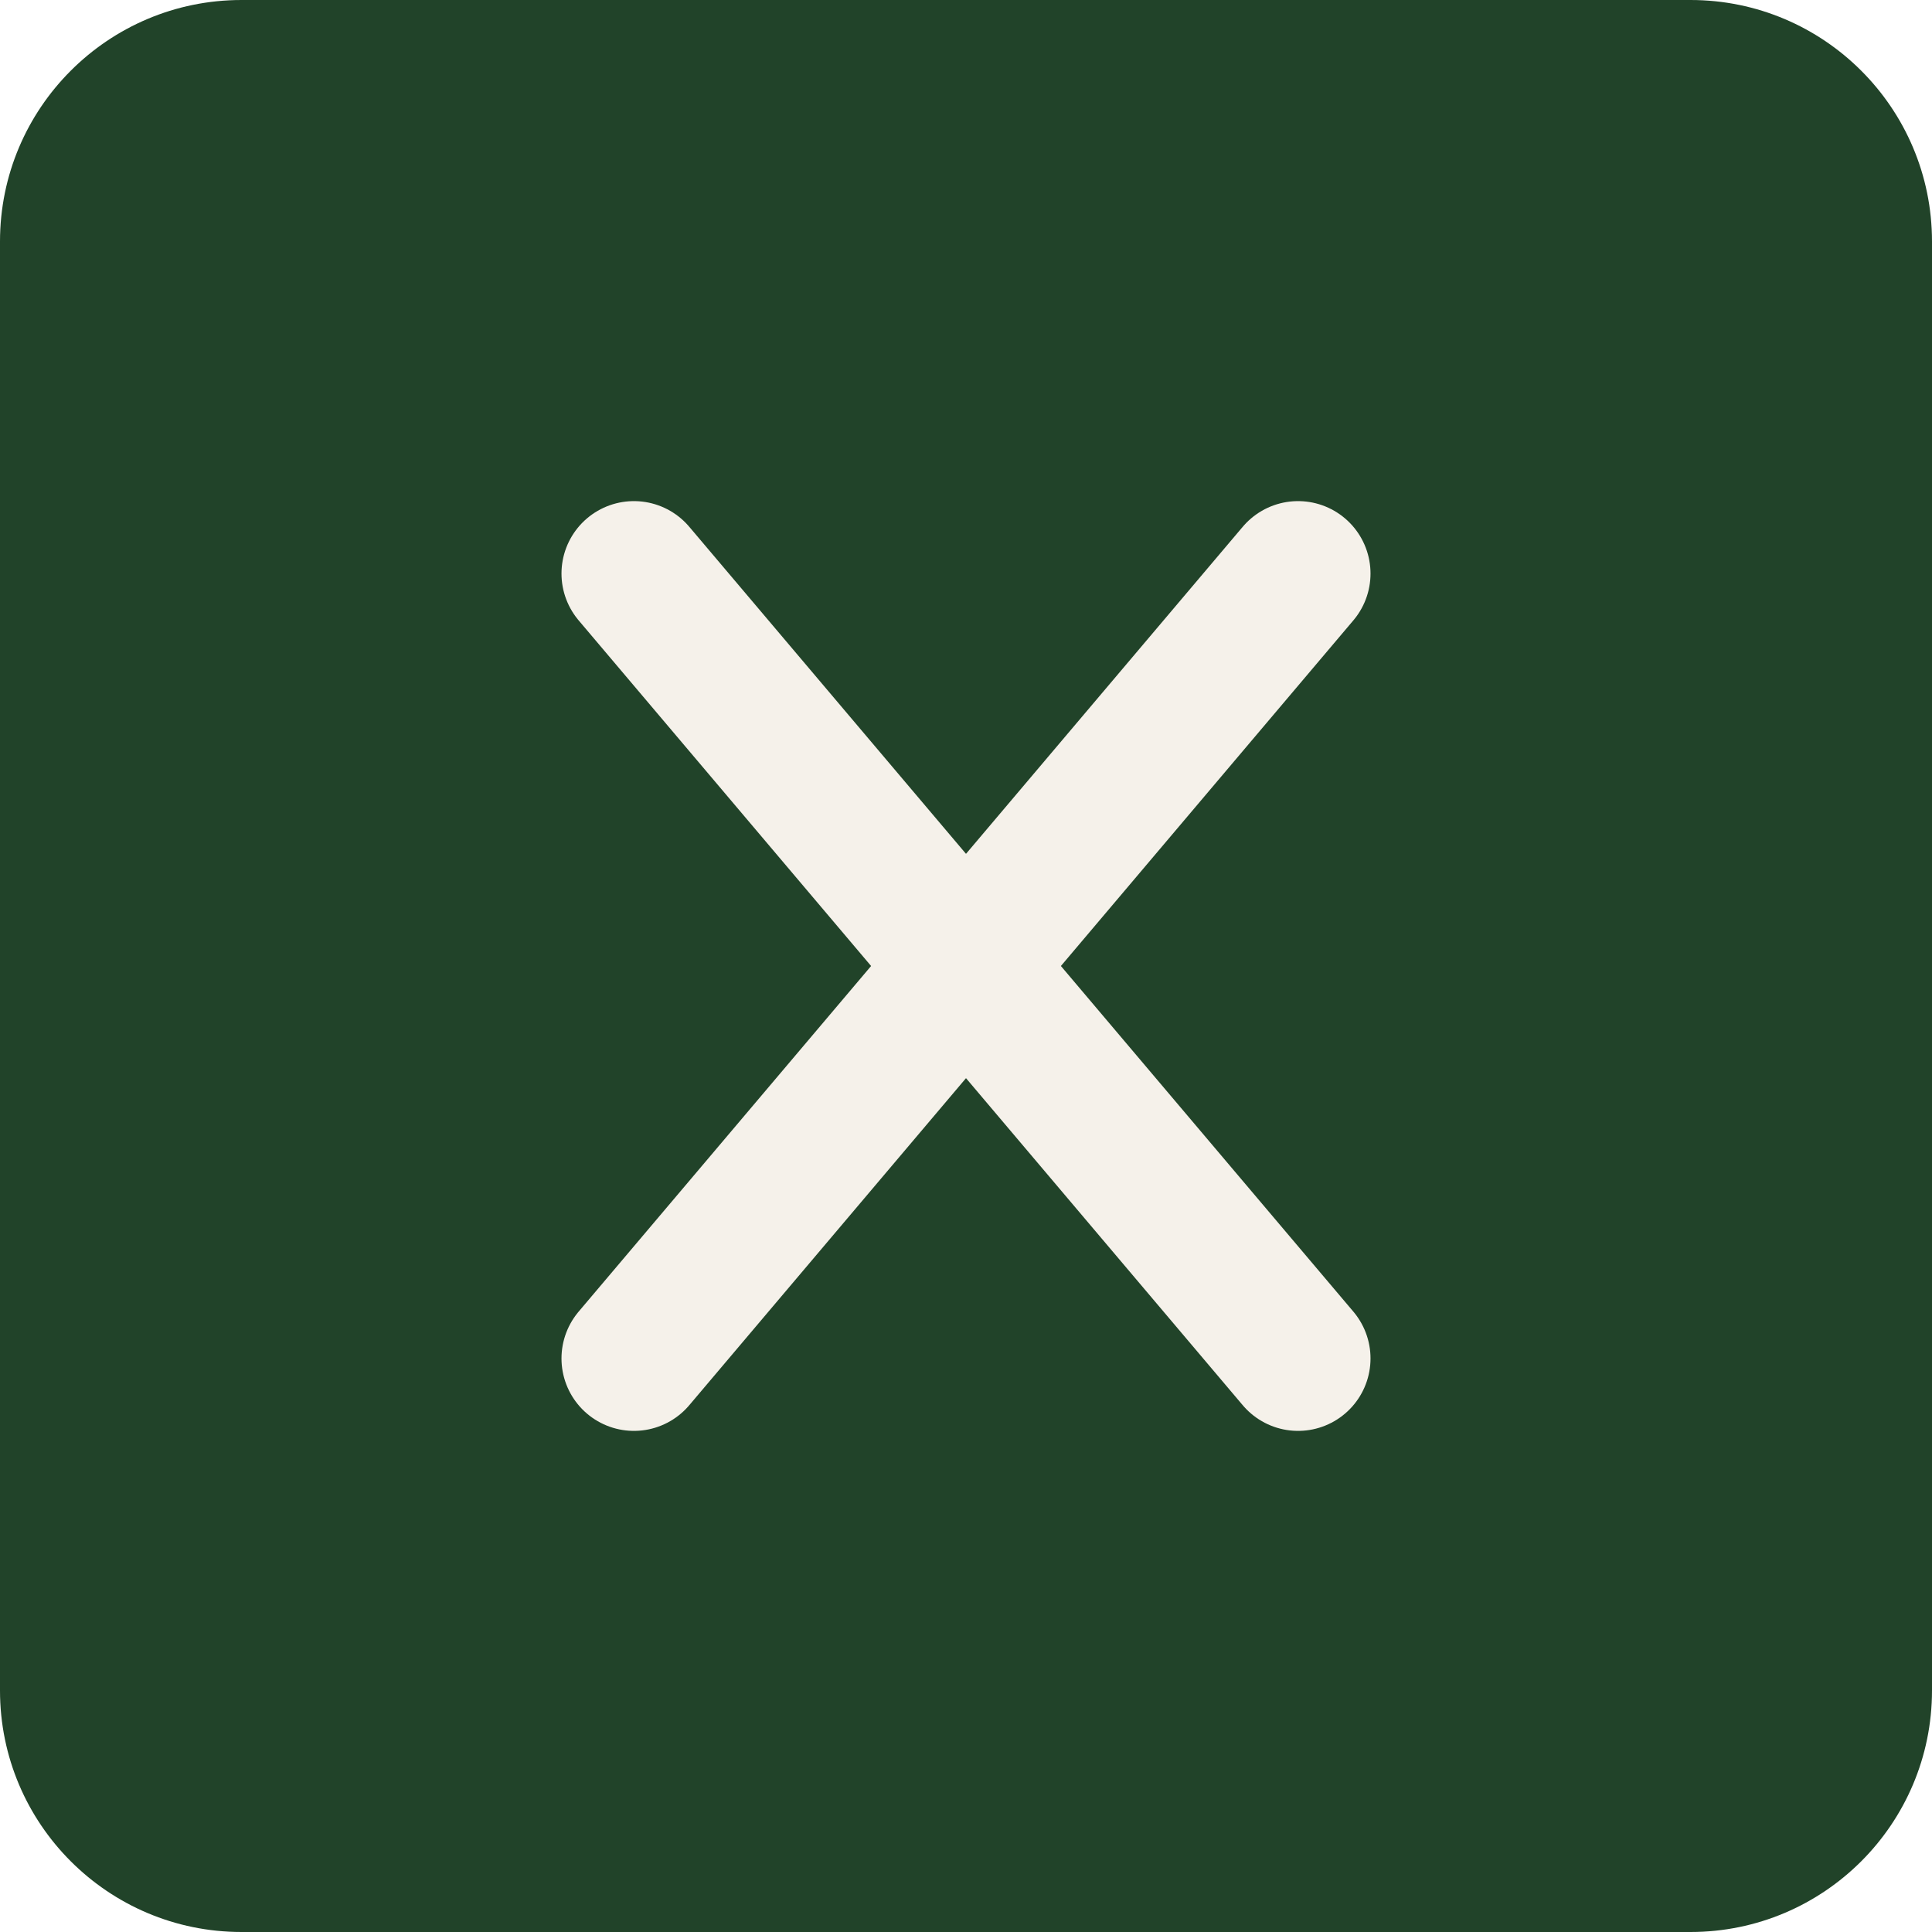
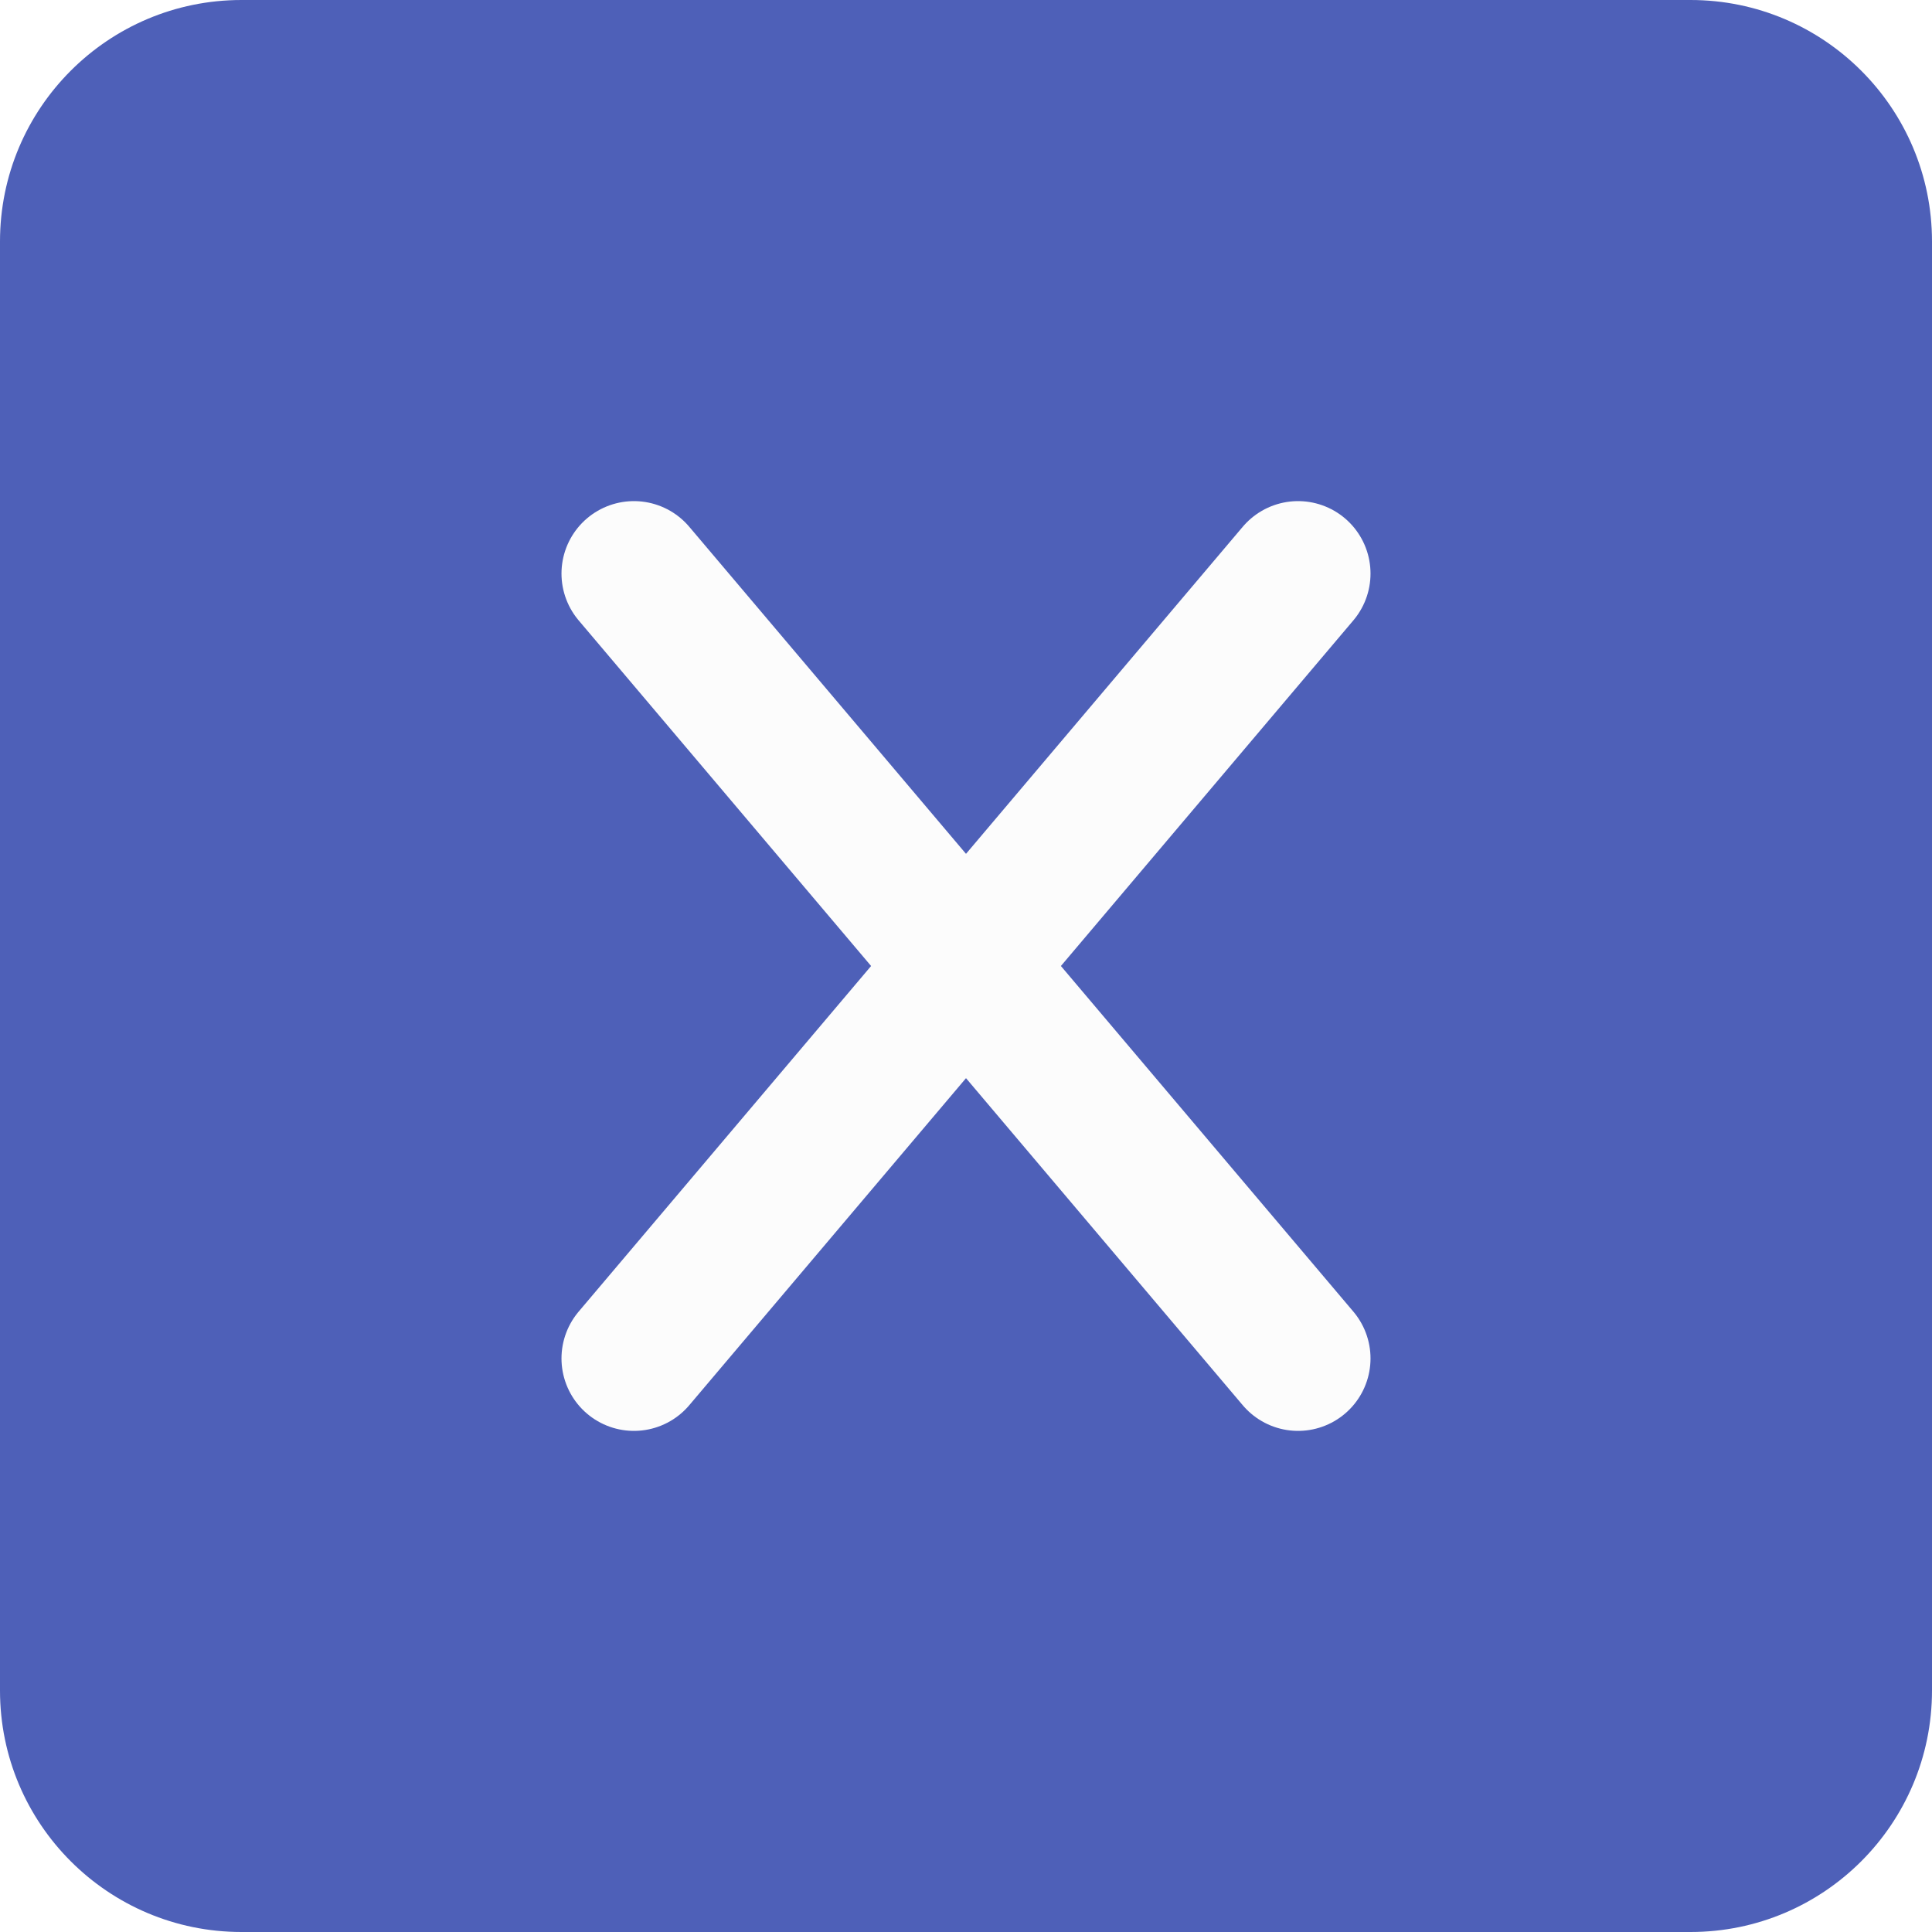
<svg xmlns="http://www.w3.org/2000/svg" viewBox="0 0 32 32">
-   <rect width="32" height="32" rx="4" fill="#214329" />
-   <path d="M10.5 9.5 21.5 22.5M21.5 9.5 10.5 22.5" stroke="#F5F1EA" stroke-width="2.4" stroke-linecap="round" />
+   <rect width="32" height="32" rx="4" fill="#4E60B8" />
+   <path d="M10.5 9.5 21.5 22.5M21.5 9.5 10.5 22.5" stroke="#FCFCFC" stroke-width="2.4" stroke-linecap="round" />
</svg>
